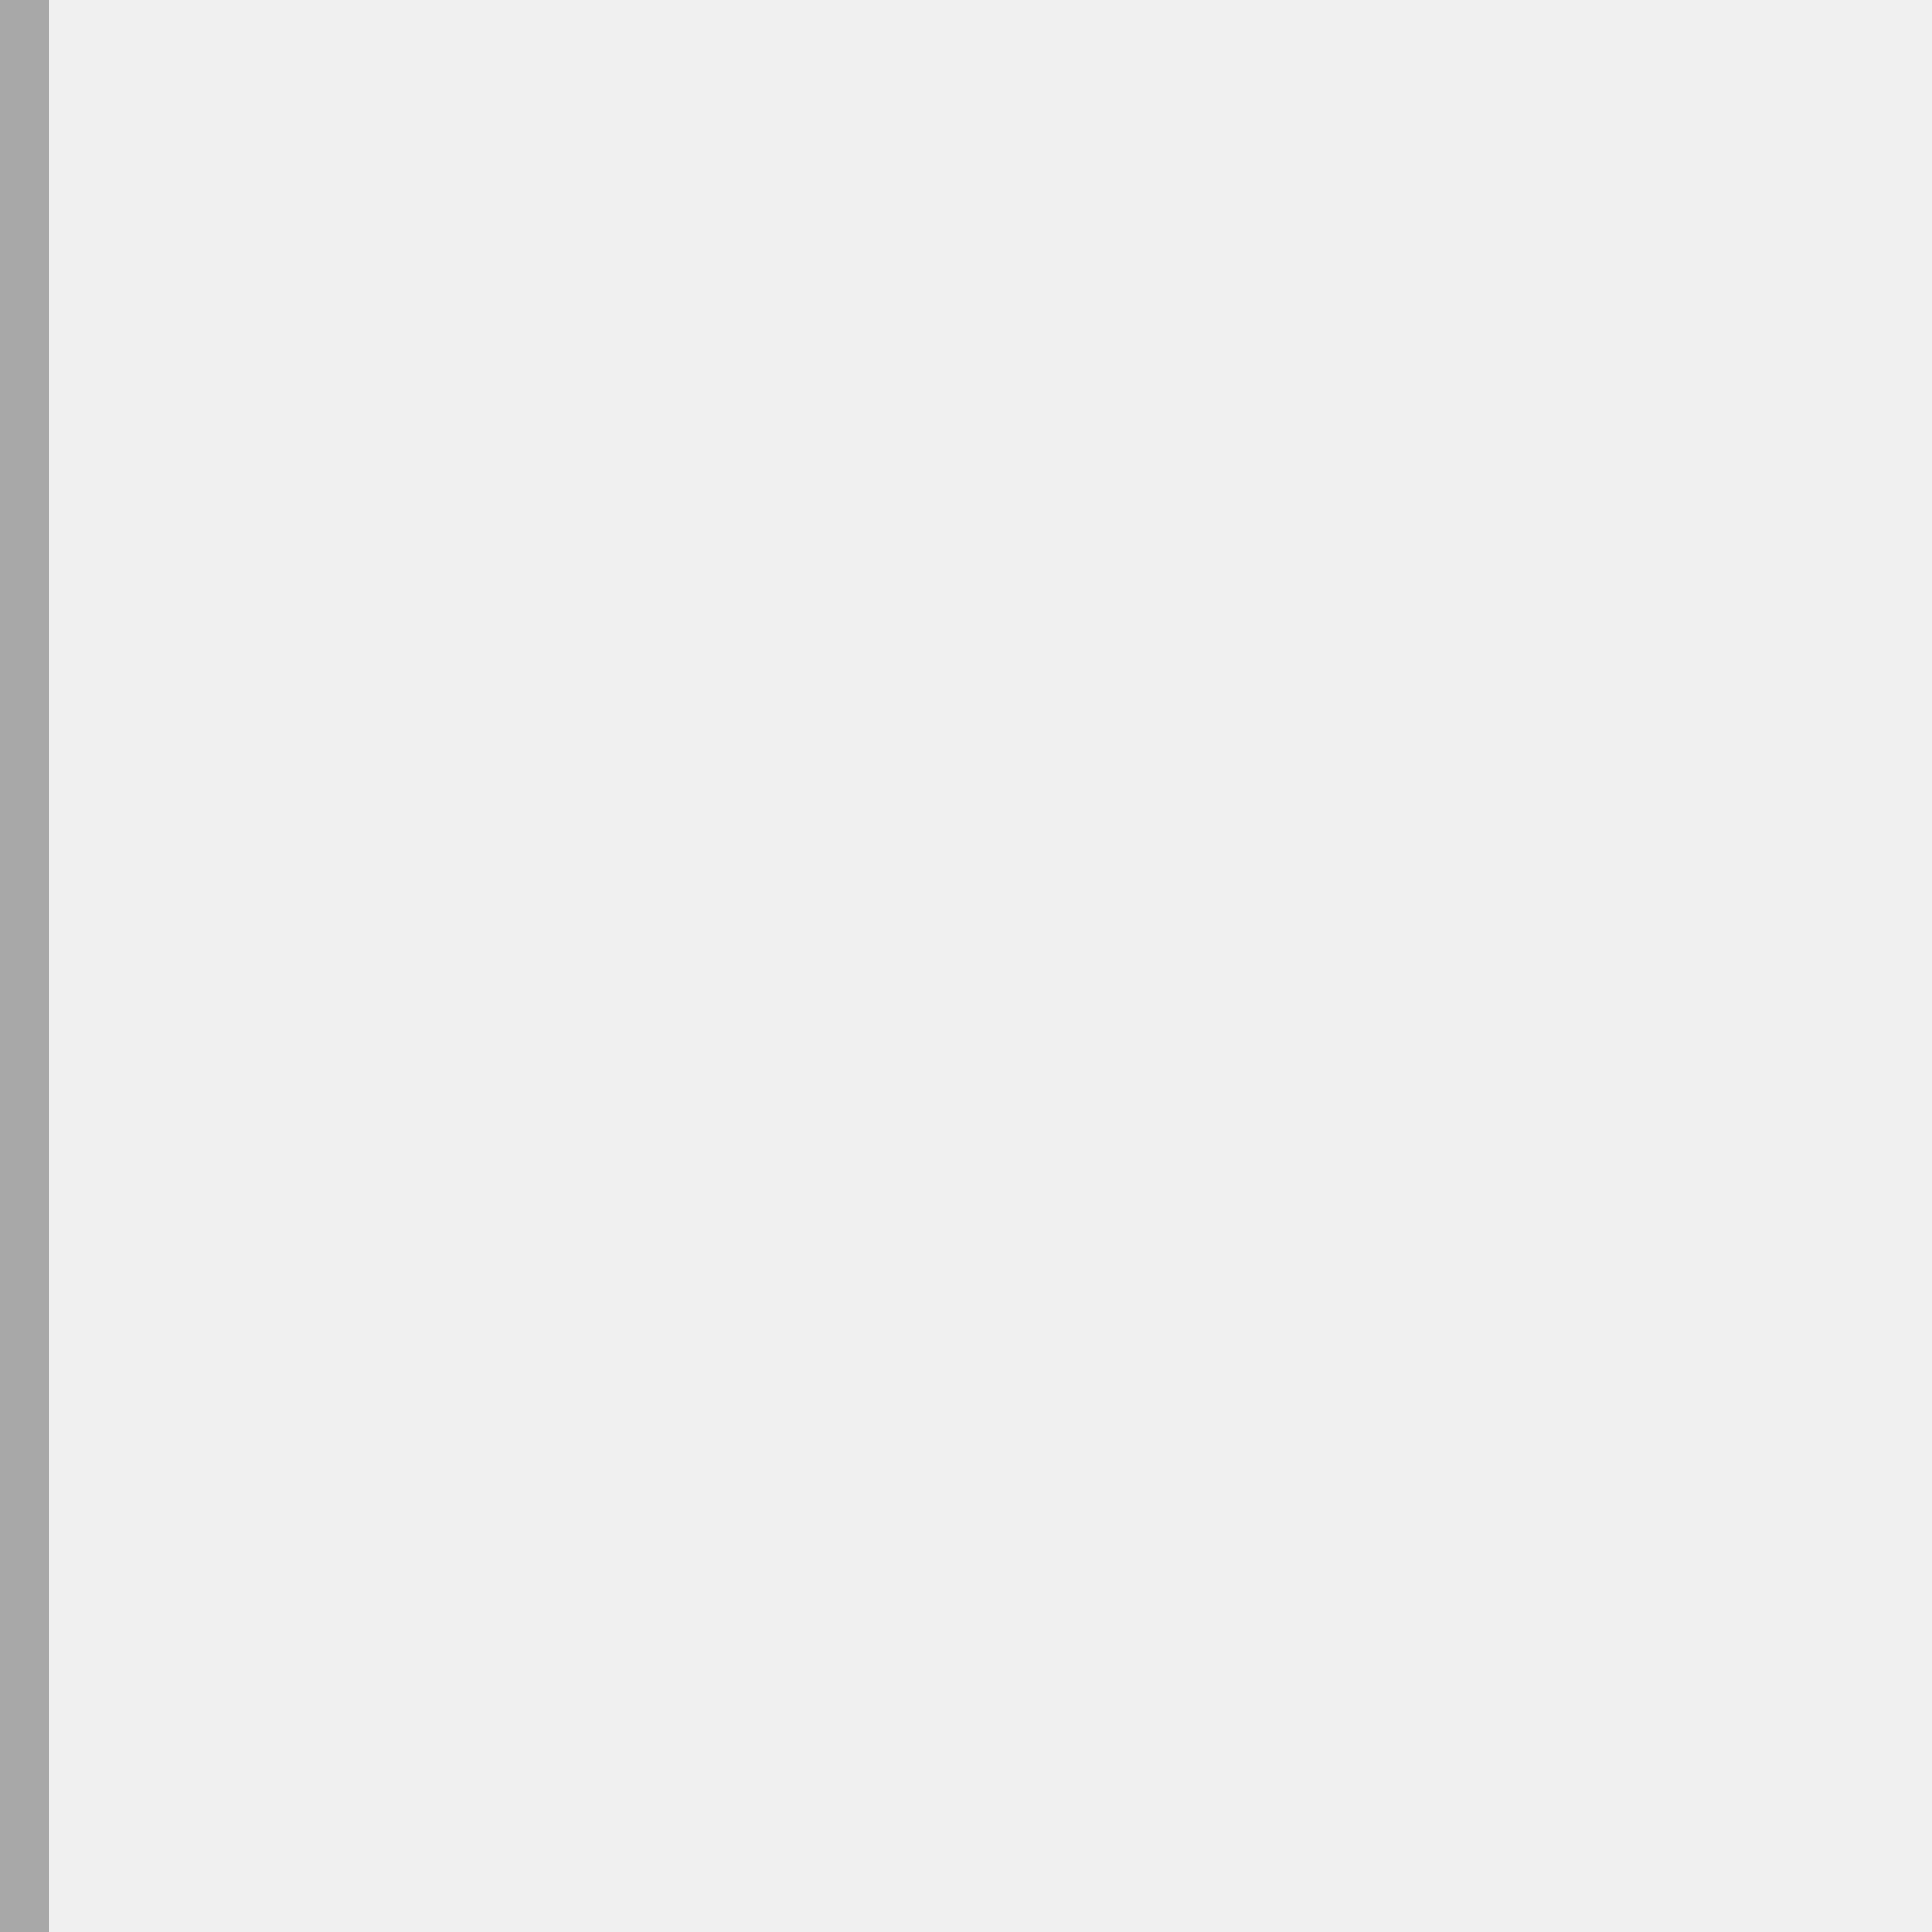
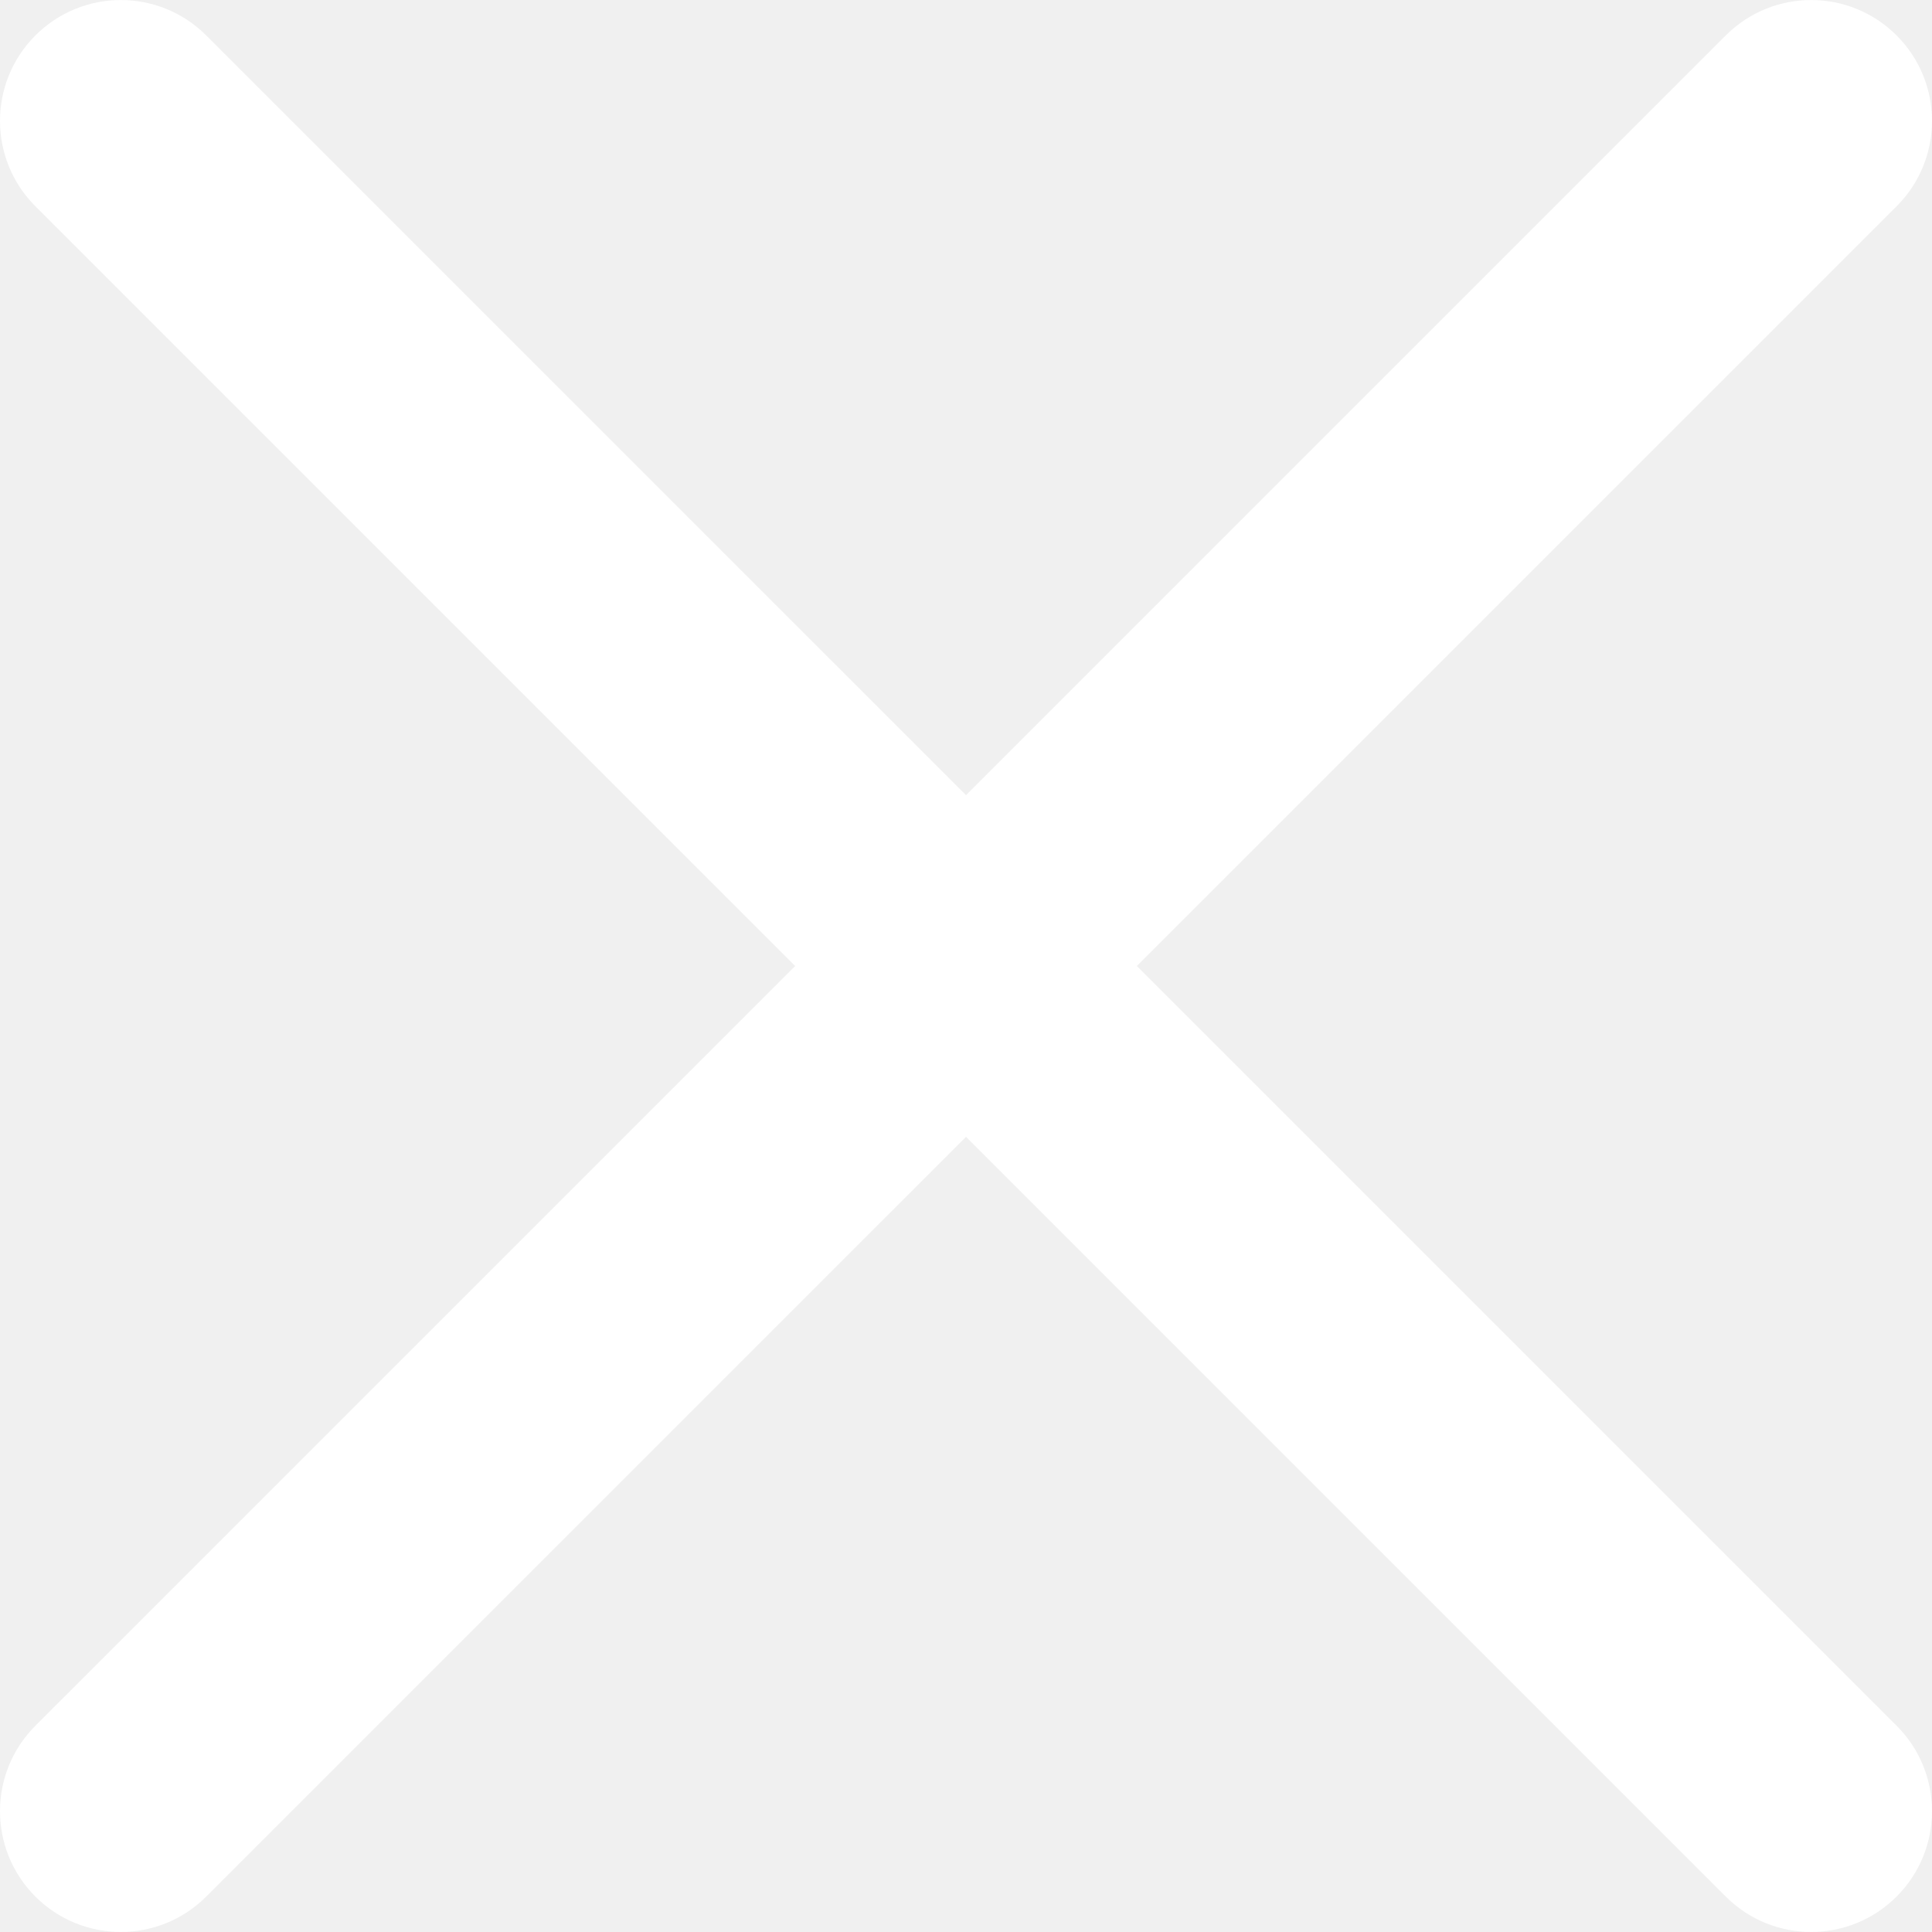
- <svg xmlns="http://www.w3.org/2000/svg" width="11px" height="11px" viewBox="0 0 11 11" version="1.1">
-   <defs />
-   <g id="Page-1" stroke="none" stroke-width="1" fill="none" fill-rule="evenodd" fill-opacity="0.3" font-family="FontAwesome" font-size="14" font-weight="normal">
-     <g id="Artboard" transform="translate(-170, -70)" fill="#000000">
-       <text id="times---FontAwesome">
-         <tspan x="170" y="80"></tspan>
-       </text>
-     </g>
+ <svg xmlns="http://www.w3.org/2000/svg" version="1.1" id="Capa_1" x="0px" y="0px" viewBox="0 0 47.971 47.971" style="enable-background:new 0 0 47.971 47.971;" xml:space="preserve" width="512px" height="512px">
+   <g>
+     <path d="M28.228,23.986L47.092,5.122c1.172-1.171,1.172-3.071,0-4.242c-1.172-1.172-3.07-1.172-4.242,0L23.986,19.744L5.121,0.88   c-1.172-1.172-3.07-1.172-4.242,0c-1.172,1.171-1.172,3.071,0,4.242l18.865,18.864L0.879,42.85c-1.172,1.171-1.172,3.071,0,4.242   C1.465,47.677,2.233,47.97,3,47.97s1.535-0.293,2.121-0.879l18.865-18.864L42.85,47.091c0.586,0.586,1.354,0.879,2.121,0.879   s1.535-0.293,2.121-0.879c1.172-1.171,1.172-3.071,0-4.242L28.228,23.986z" fill="#FFFFFF" />
  </g>
+   <g>
+ </g>
+   <g>
+ </g>
+   <g>
+ </g>
+   <g>
+ </g>
+   <g>
+ </g>
+   <g>
+ </g>
+   <g>
+ </g>
+   <g>
+ </g>
+   <g>
+ </g>
+   <g>
+ </g>
+   <g>
+ </g>
+   <g>
+ </g>
+   <g>
+ </g>
+   <g>
+ </g>
+   <g>
+ </g>
</svg>
